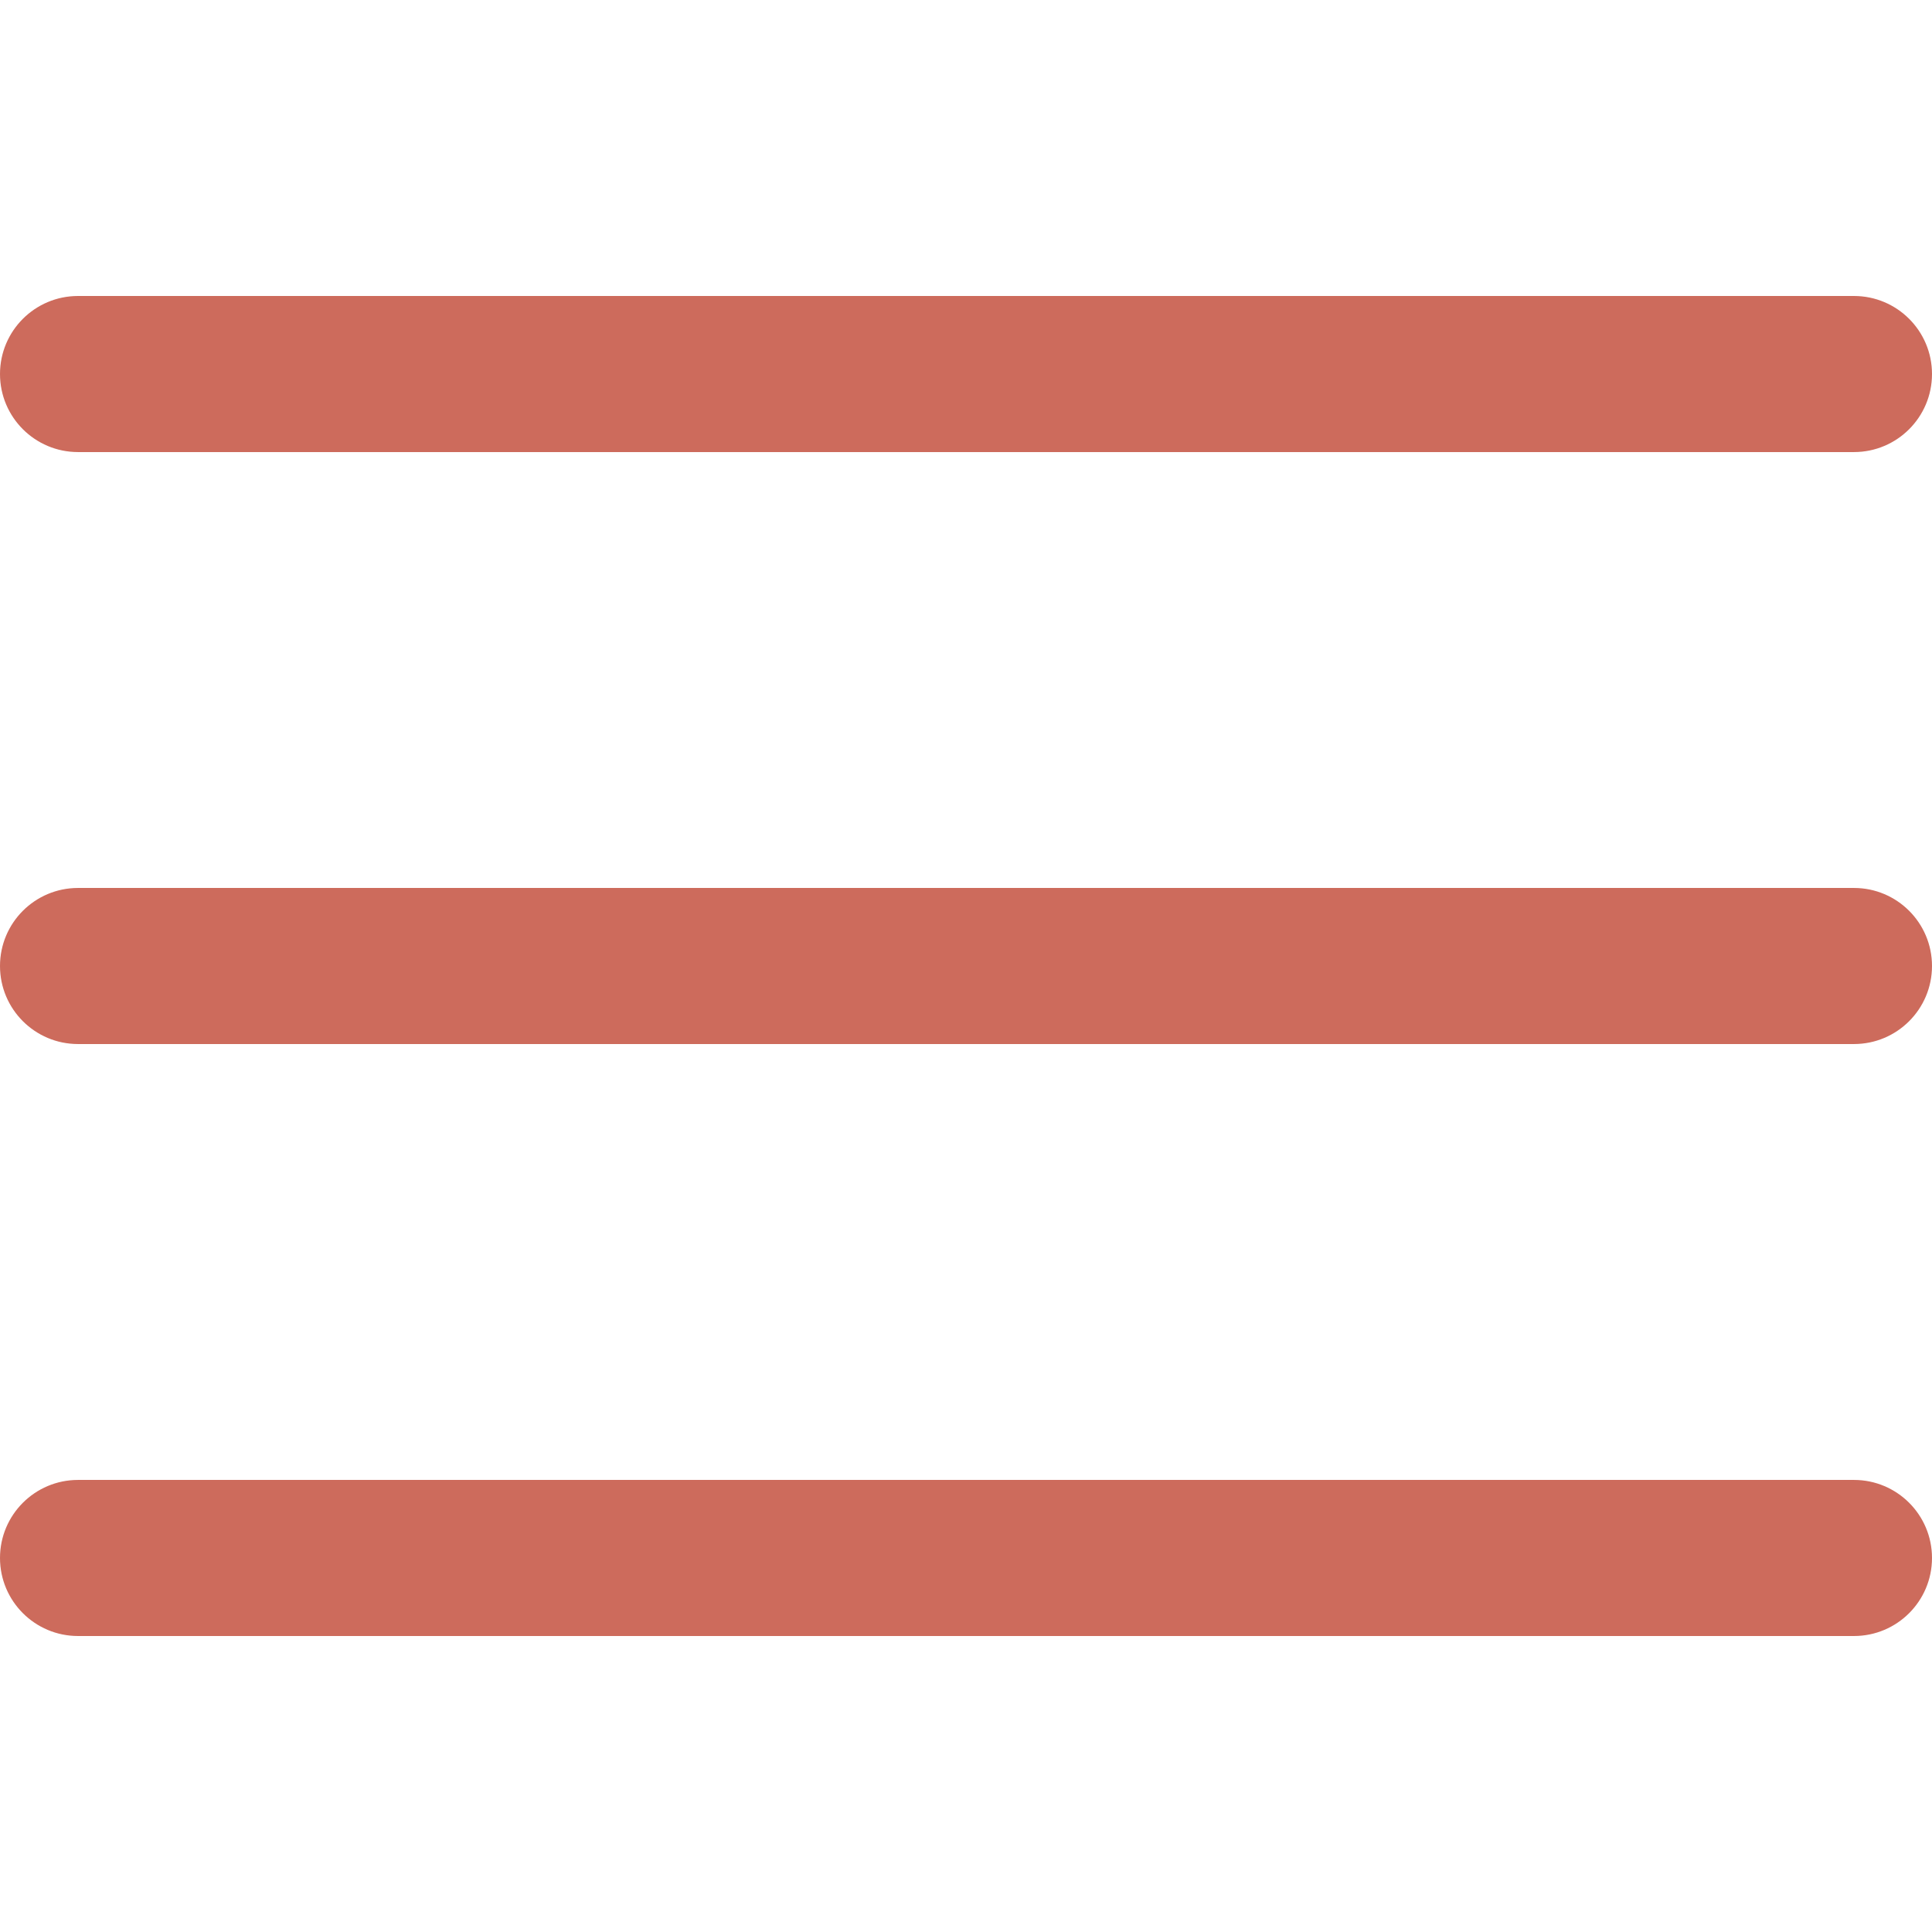
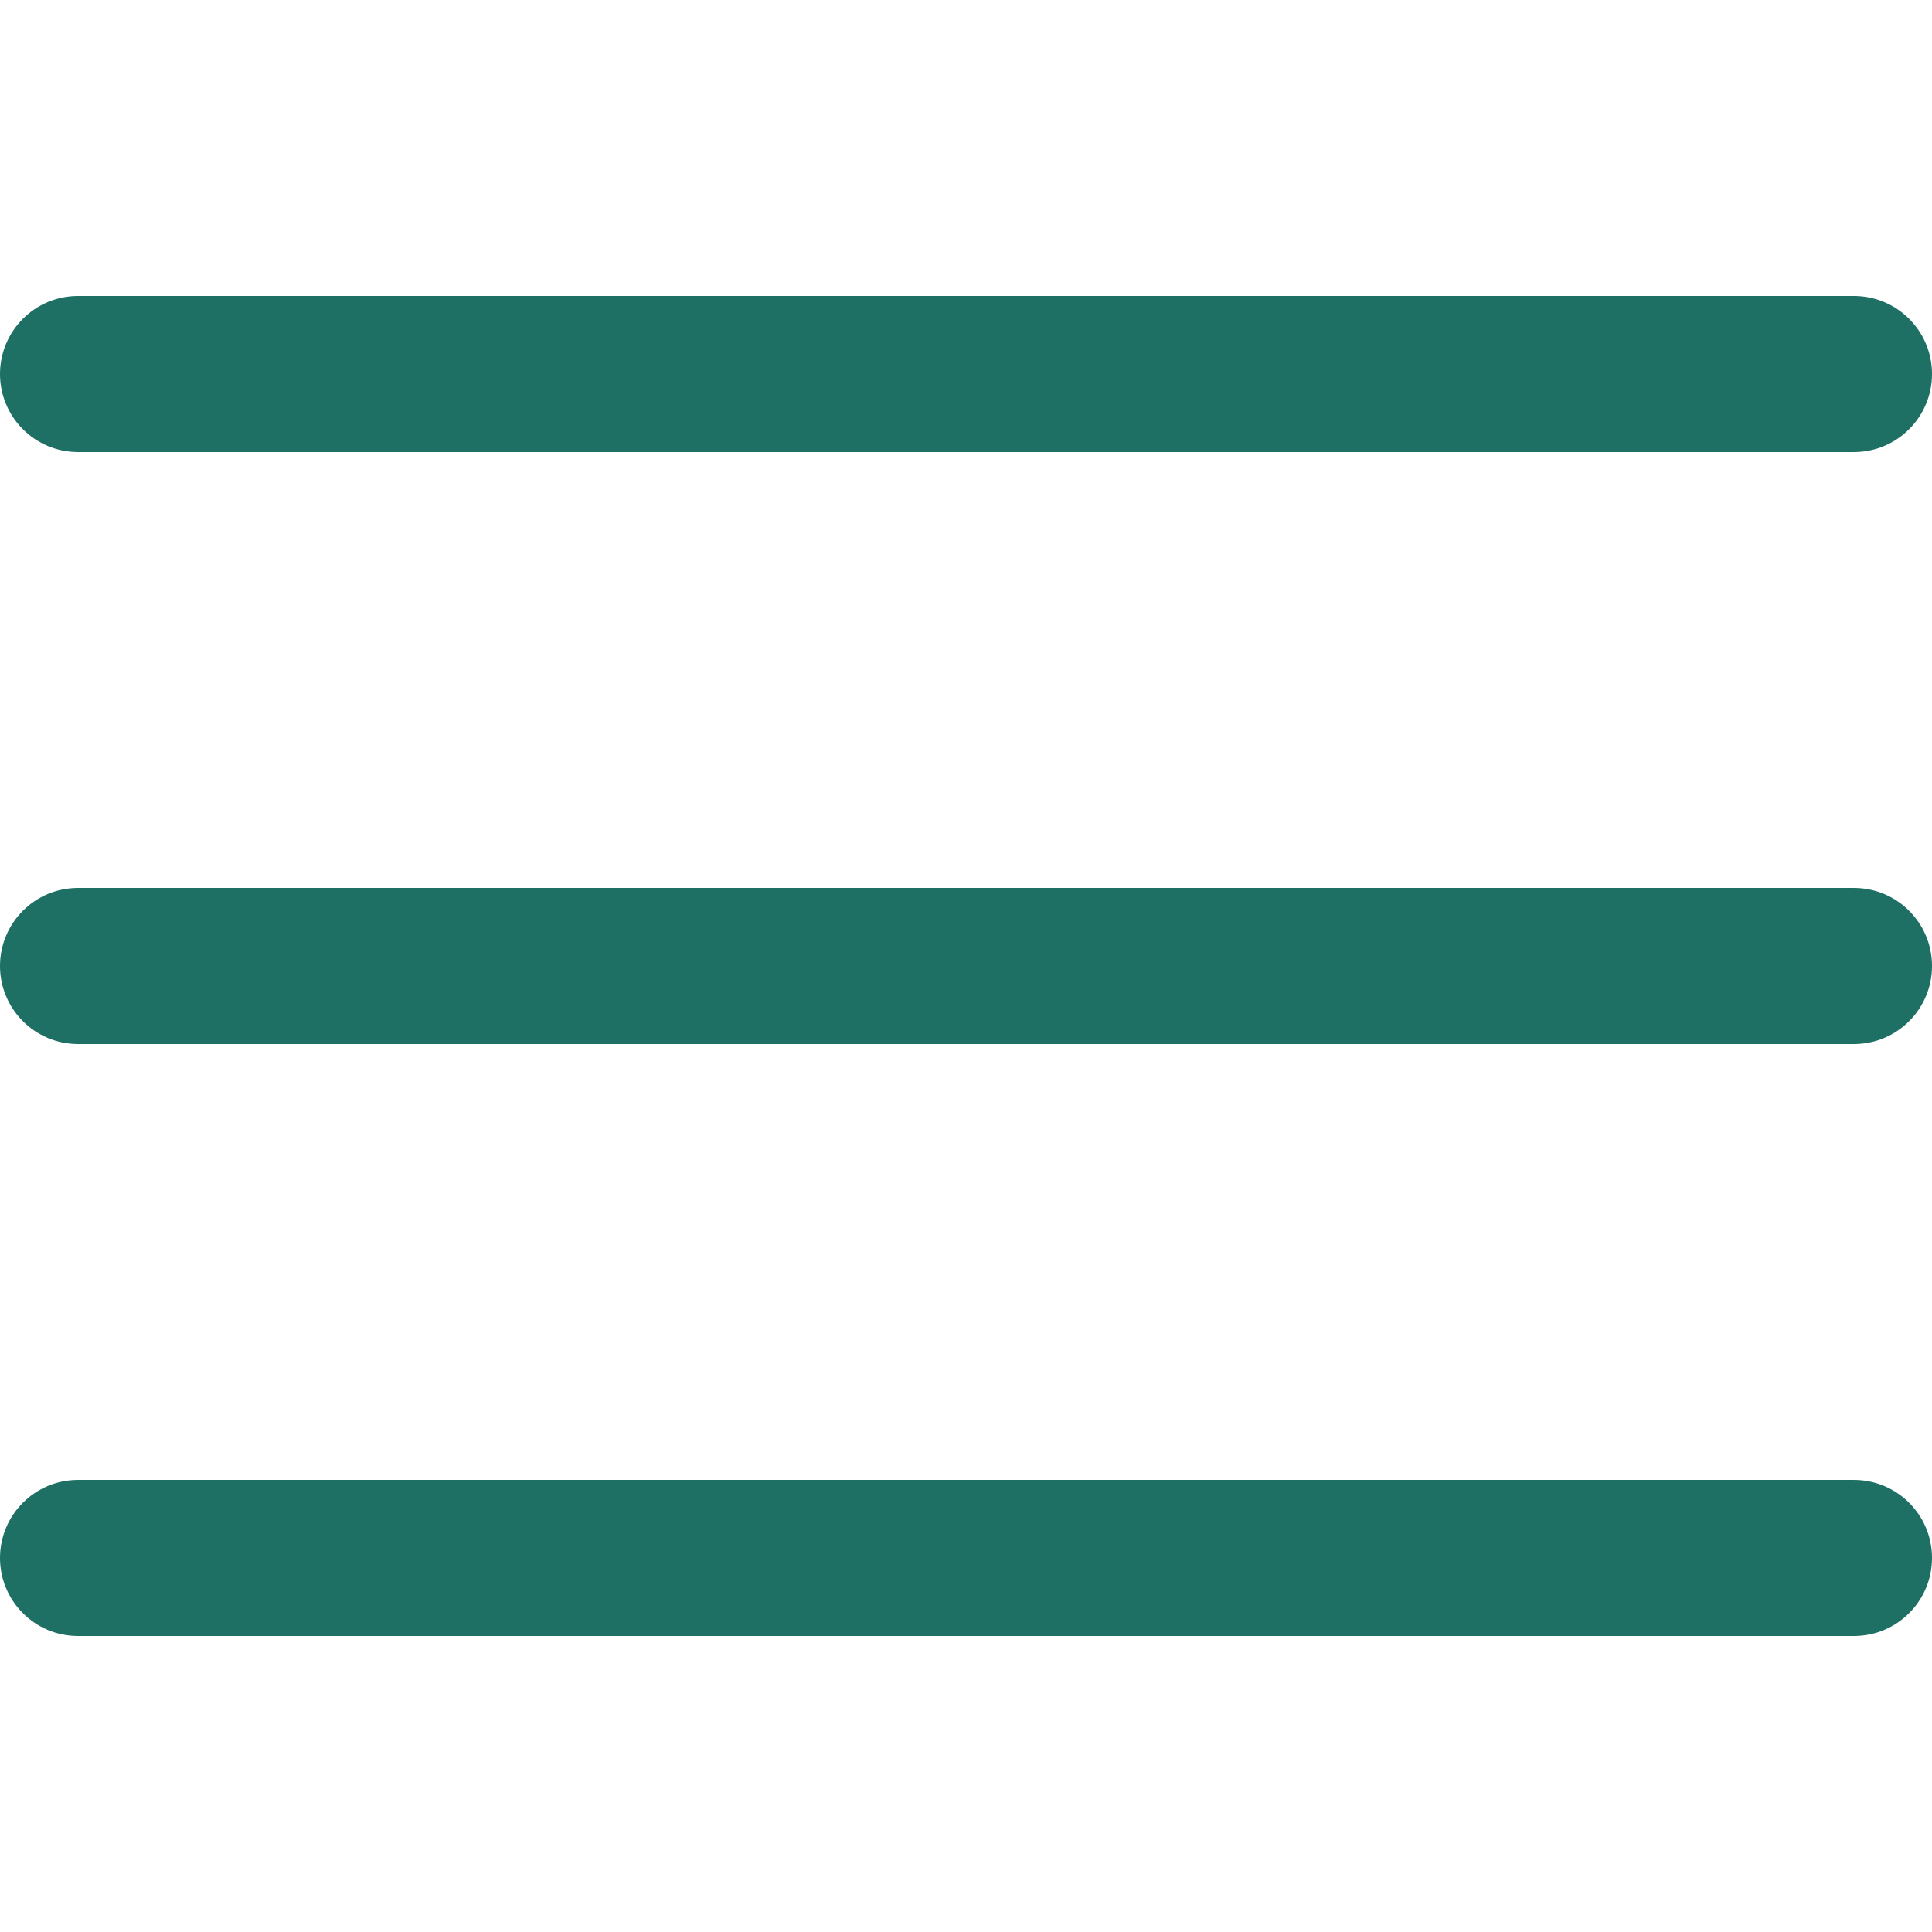
- <svg xmlns="http://www.w3.org/2000/svg" fill="#cd6b5c" version="1.1" id="Layer_1" x="0px" y="0px" viewBox="0 0 512 512" style="enable-background:new 0 0 512 512;" xml:space="preserve">
+ <svg xmlns="http://www.w3.org/2000/svg" fill="#1e6f64" version="1.1" id="Layer_1" x="0px" y="0px" viewBox="0 0 512 512" style="enable-background:new 0 0 512 512;" xml:space="preserve">
  <g>
    <g>
      <path d="M491.318,235.318H20.682C9.26,235.318,0,244.577,0,256s9.26,20.682,20.682,20.682h470.636    c11.423,0,20.682-9.259,20.682-20.682C512,244.578,502.741,235.318,491.318,235.318z" />
    </g>
  </g>
  <g>
    <g>
      <path d="M491.318,78.439H20.682C9.26,78.439,0,87.699,0,99.121c0,11.422,9.26,20.682,20.682,20.682h470.636    c11.423,0,20.682-9.26,20.682-20.682C512,87.699,502.741,78.439,491.318,78.439z" />
    </g>
  </g>
  <g>
    <g>
      <path d="M491.318,392.197H20.682C9.26,392.197,0,401.456,0,412.879s9.26,20.682,20.682,20.682h470.636    c11.423,0,20.682-9.259,20.682-20.682S502.741,392.197,491.318,392.197z" />
    </g>
  </g>
  <g>
</g>
  <g>
</g>
  <g>
</g>
  <g>
</g>
  <g>
</g>
  <g>
</g>
  <g>
</g>
  <g>
</g>
  <g>
</g>
  <g>
</g>
  <g>
</g>
  <g>
</g>
  <g>
</g>
  <g>
</g>
  <g>
</g>
</svg>
